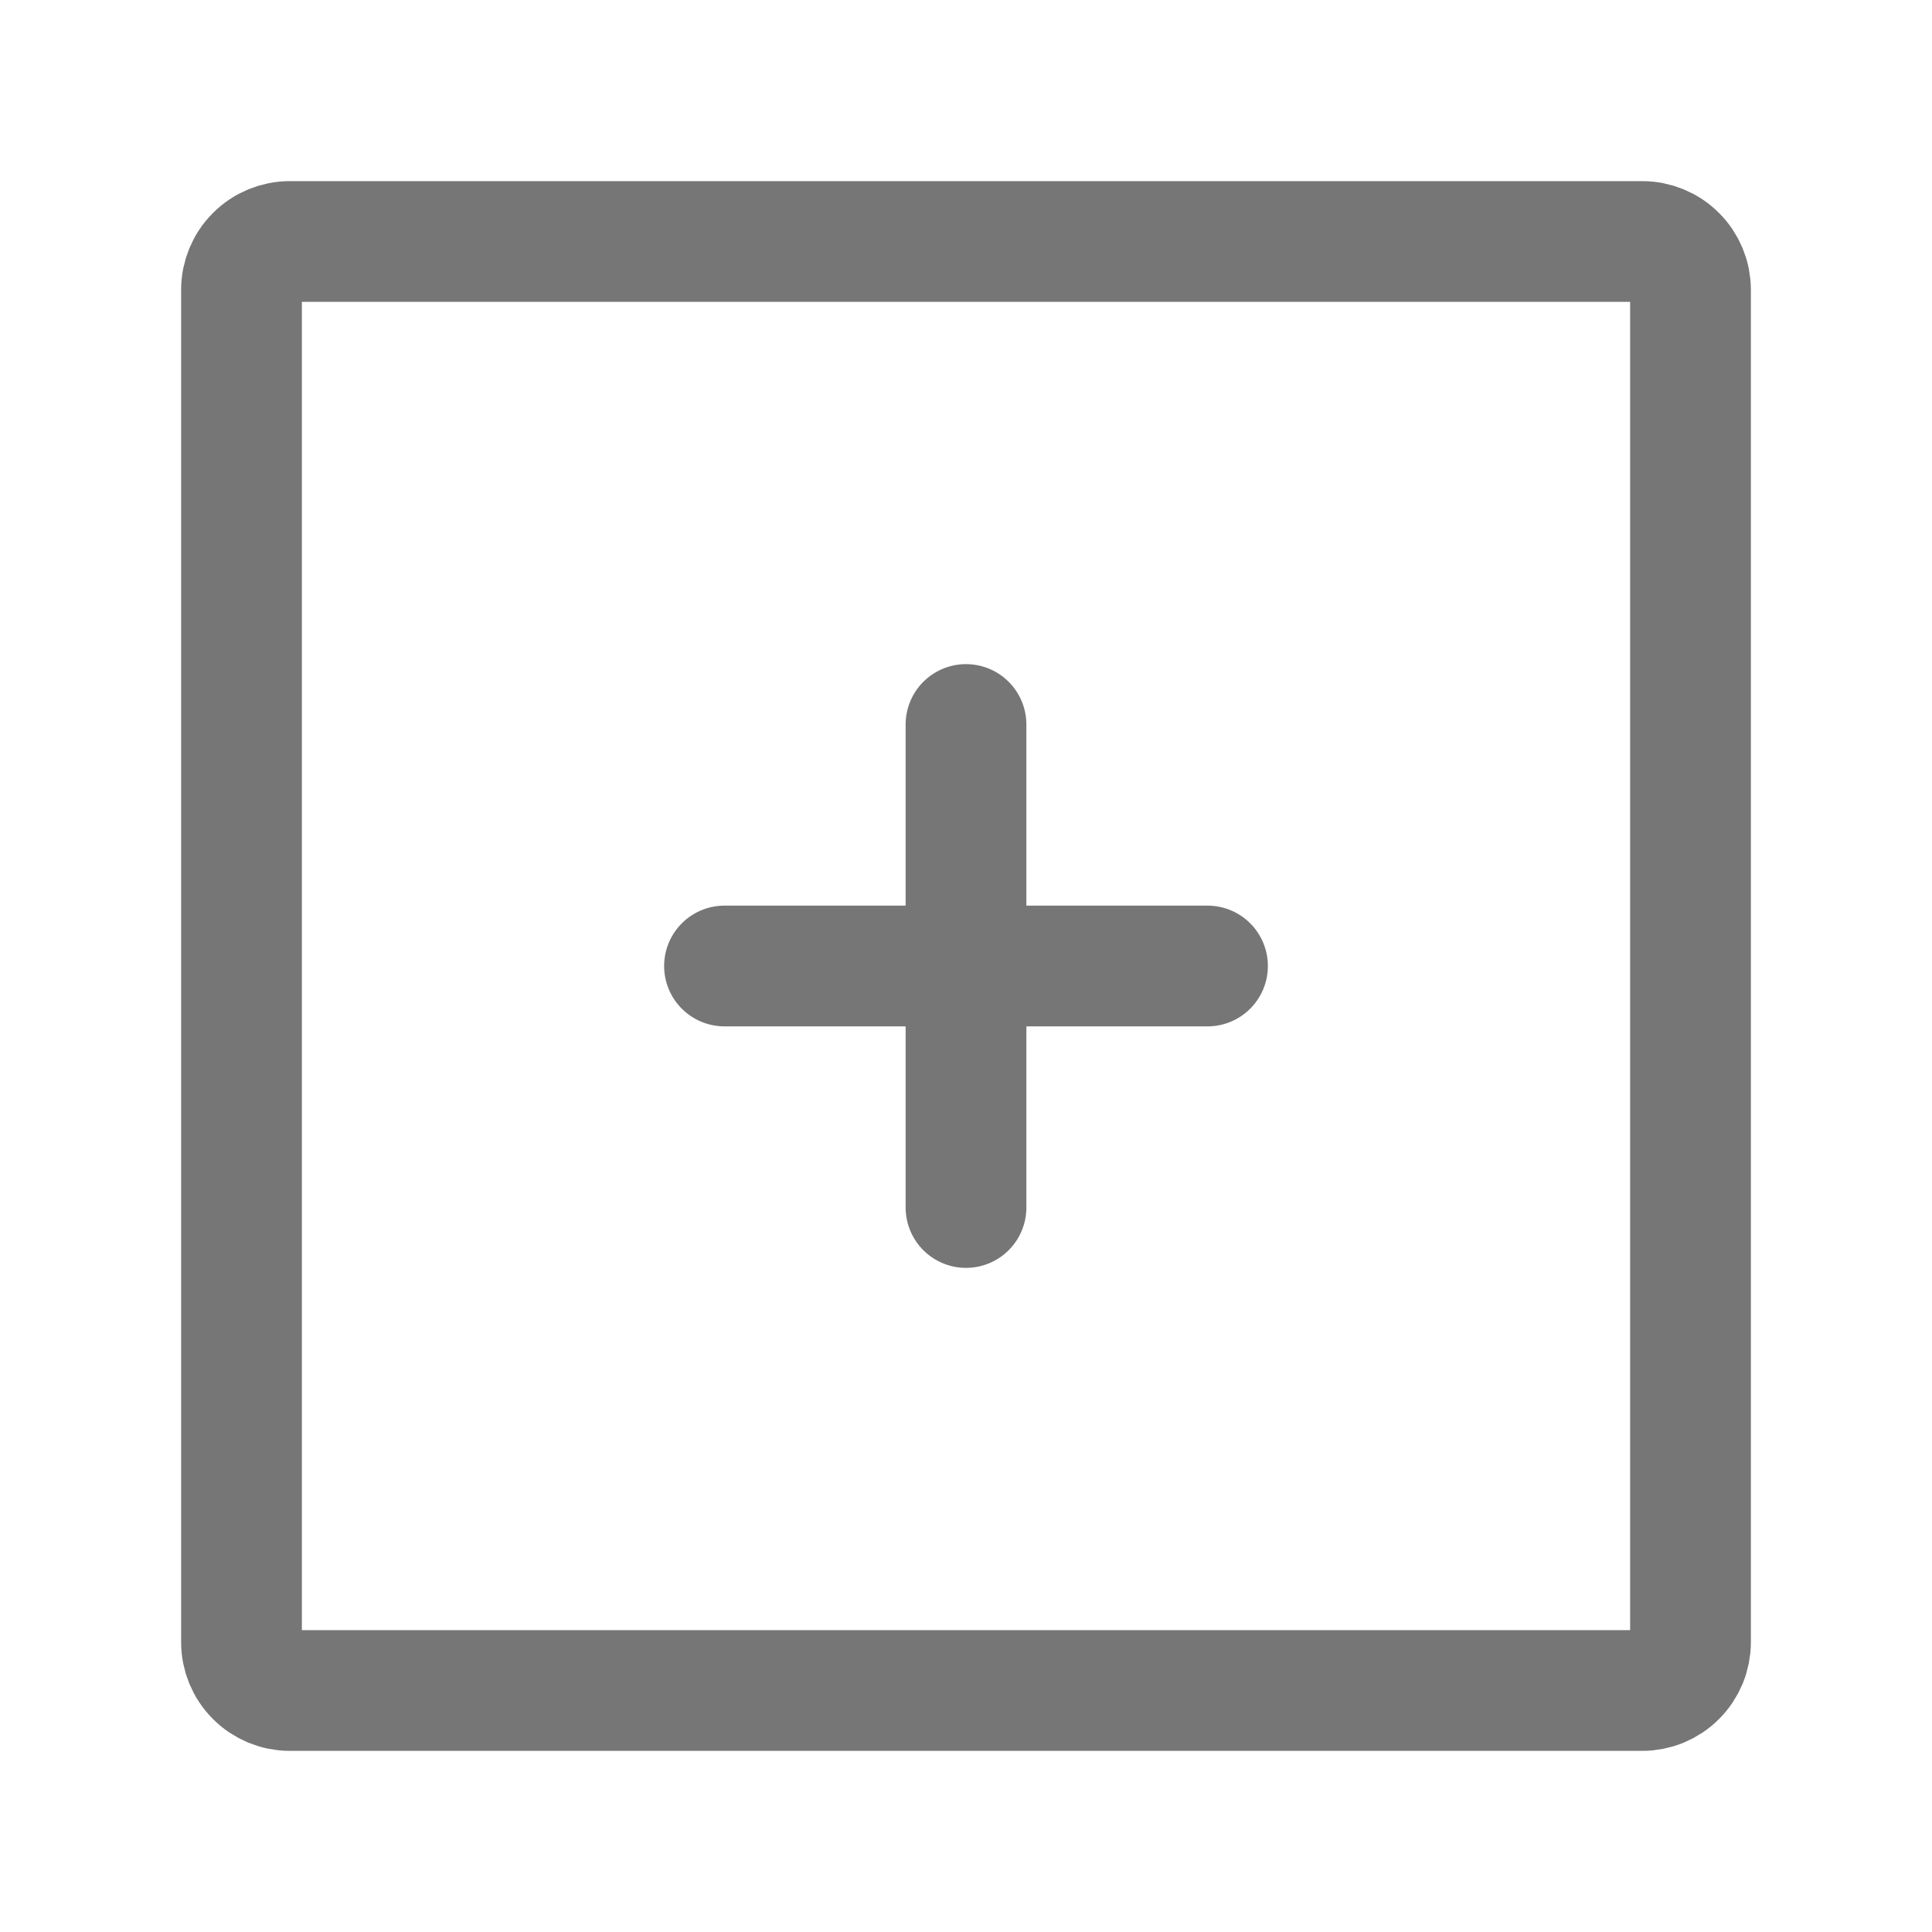
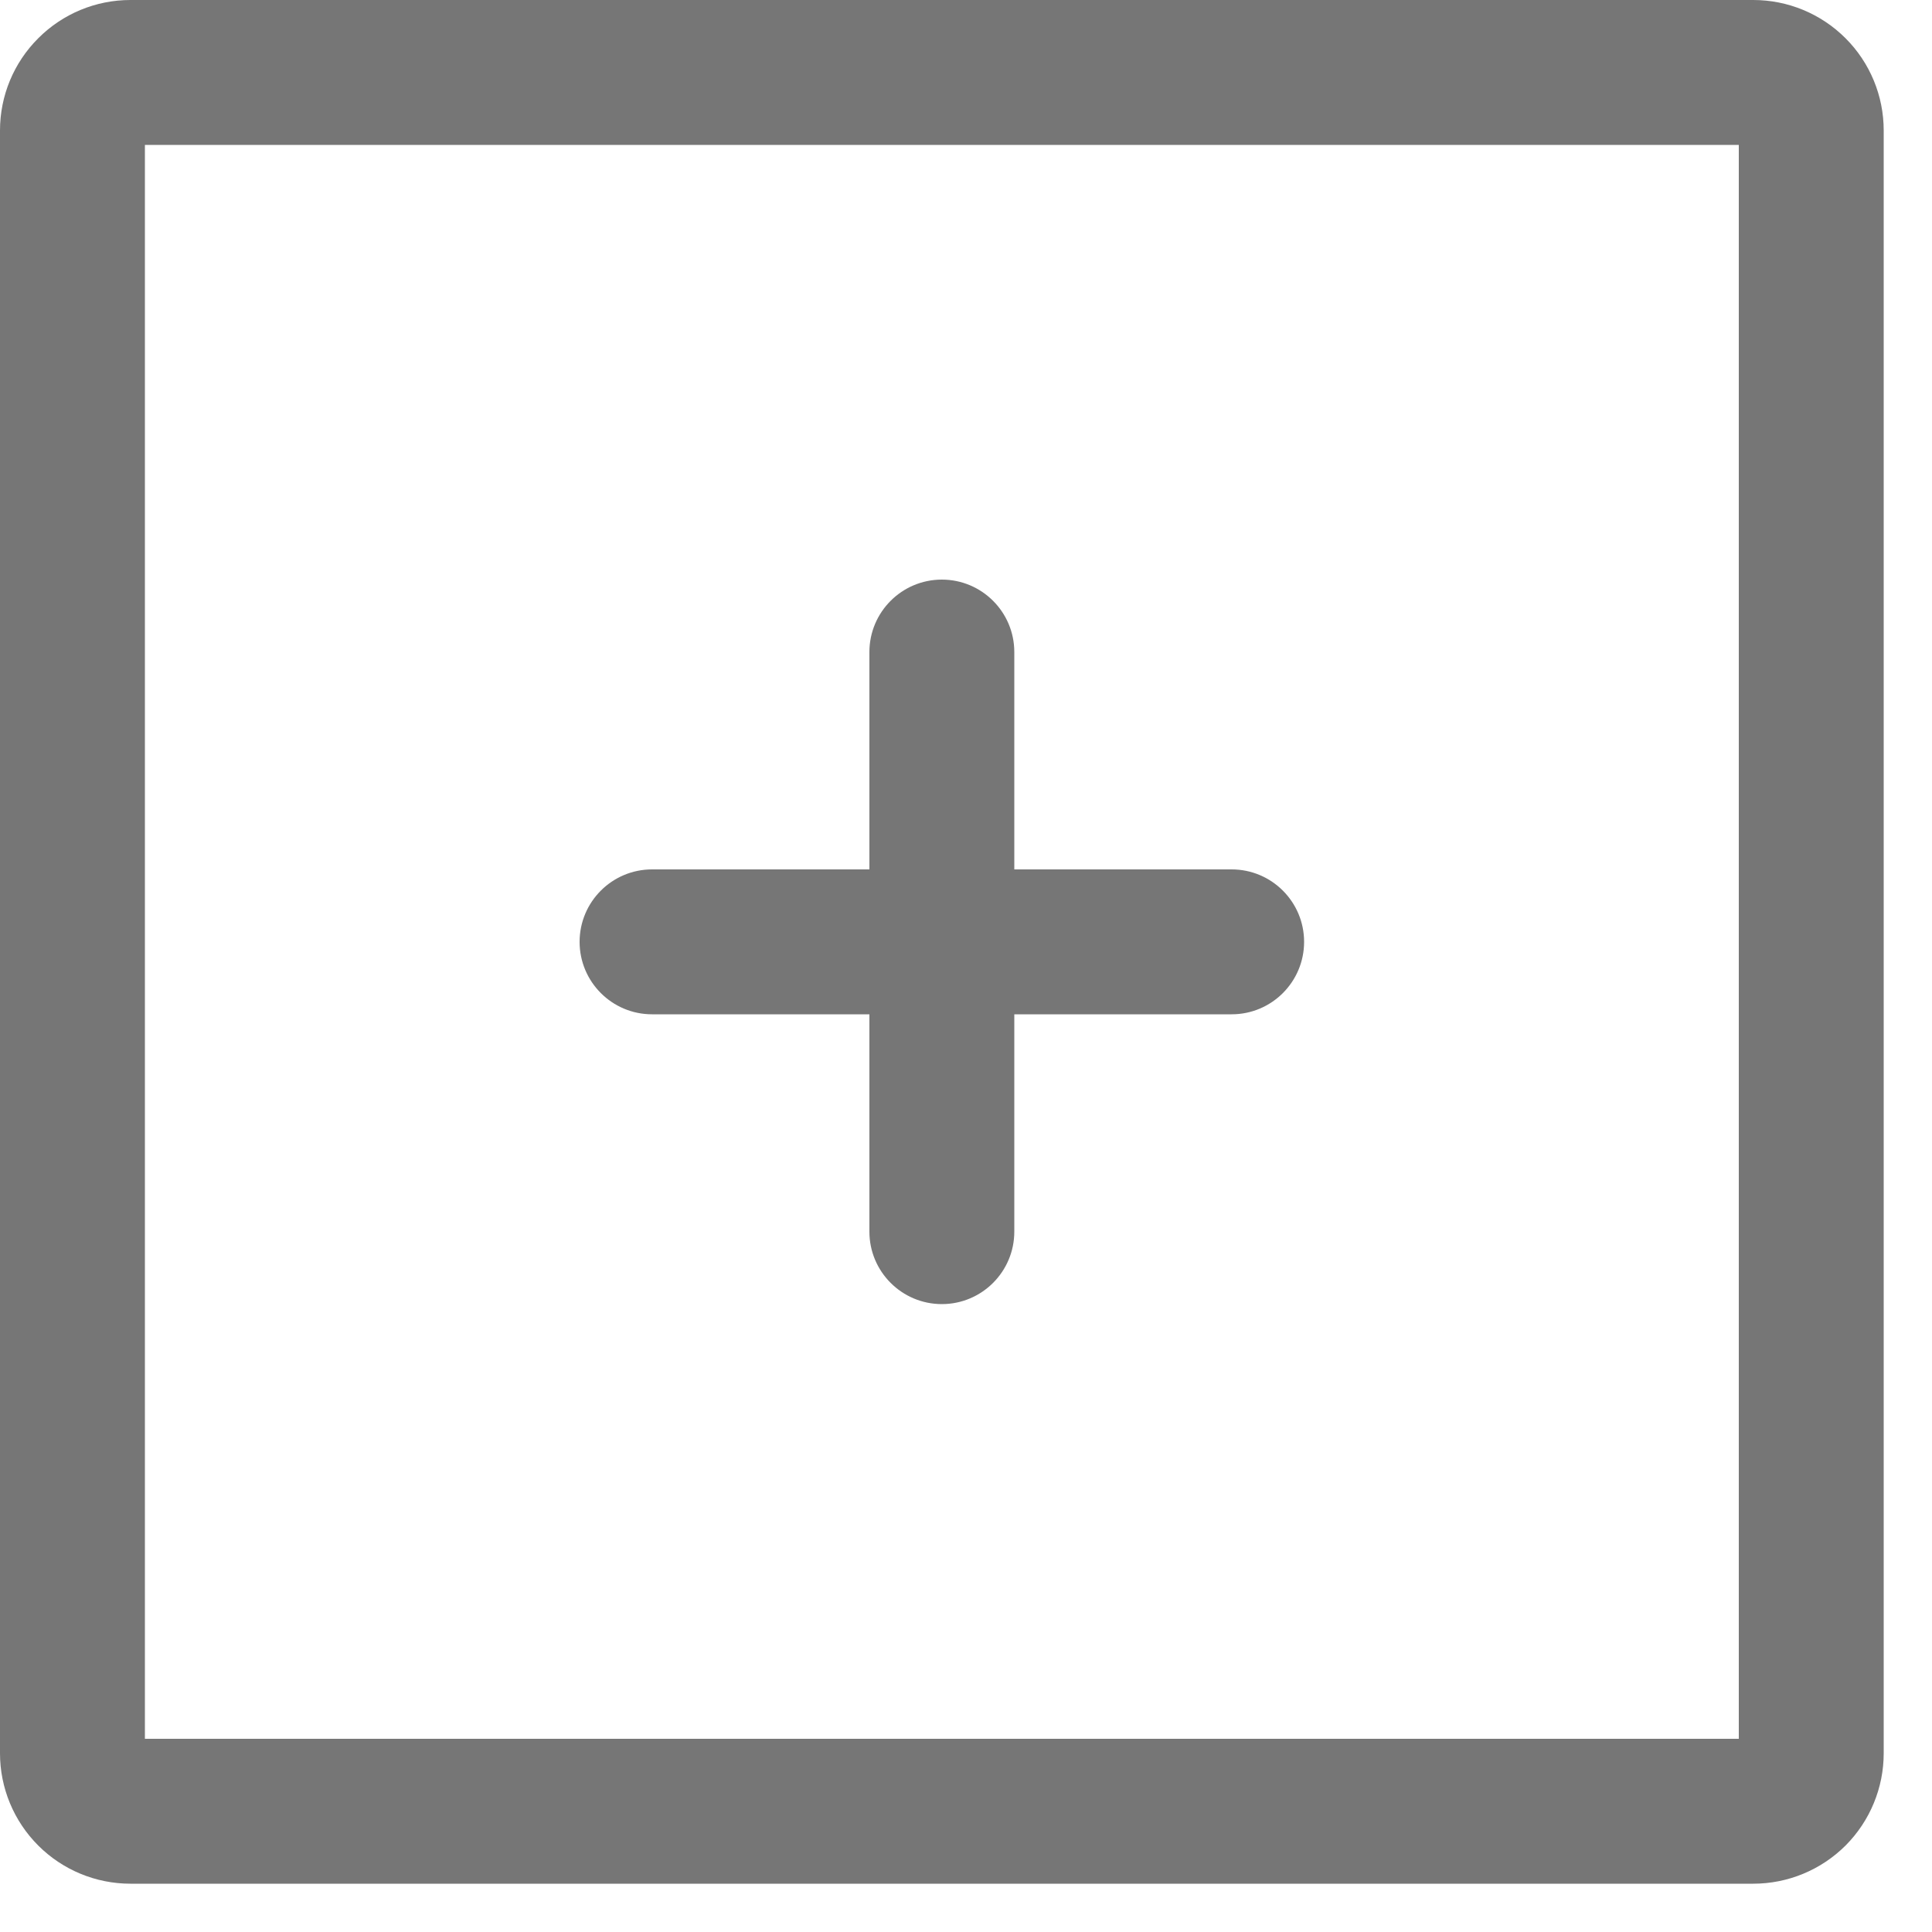
- <svg xmlns="http://www.w3.org/2000/svg" width="24" height="24" viewBox="0 0 24 24" fill="none">
-   <path d="M9 12H12M12 12H15M12 12V9M12 12V15M21 3.6V20.4C21 20.559 20.937 20.712 20.824 20.824C20.712 20.937 20.559 21 20.4 21H3.6C3.441 21 3.288 20.937 3.176 20.824C3.063 20.712 3 20.559 3 20.4V3.6C3 3.441 3.063 3.288 3.176 3.176C3.288 3.063 3.441 3 3.6 3H20.4C20.559 3 20.712 3.063 20.824 3.176C20.937 3.288 21 3.441 21 3.6Z" stroke="#767676" stroke-width="1.5" stroke-linecap="round" stroke-linejoin="round" />
+ <svg xmlns="http://www.w3.org/2000/svg" width="20" height="20" viewBox="0 0 20 20" fill="none">
+   <path d="M1.5 18H18V1.5H1.5V18ZM9 12.75V10.5H6.75C6.336 10.5 6 10.164 6 9.75C6 9.336 6.336 9 6.75 9H9V6.75C9 6.336 9.336 6 9.75 6C10.164 6 10.5 6.336 10.5 6.75V9H12.75C13.164 9 13.5 9.336 13.5 9.75C13.5 10.164 13.164 10.5 12.75 10.5H10.5V12.75C10.5 13.164 10.164 13.5 9.75 13.5C9.336 13.5 9 13.164 9 12.75ZM19.5 18.15C19.5 18.508 19.358 18.851 19.105 19.105C18.851 19.358 18.508 19.5 18.15 19.5H1.35C0.992 19.5 0.649 19.358 0.396 19.105C0.142 18.851 0 18.508 0 18.15V1.35C0 0.992 0.142 0.649 0.396 0.396C0.649 0.142 0.992 0 1.35 0H18.15C18.508 0 18.851 0.142 19.105 0.396C19.358 0.649 19.5 0.992 19.5 1.35V18.15Z" fill="#767676" />
</svg>
